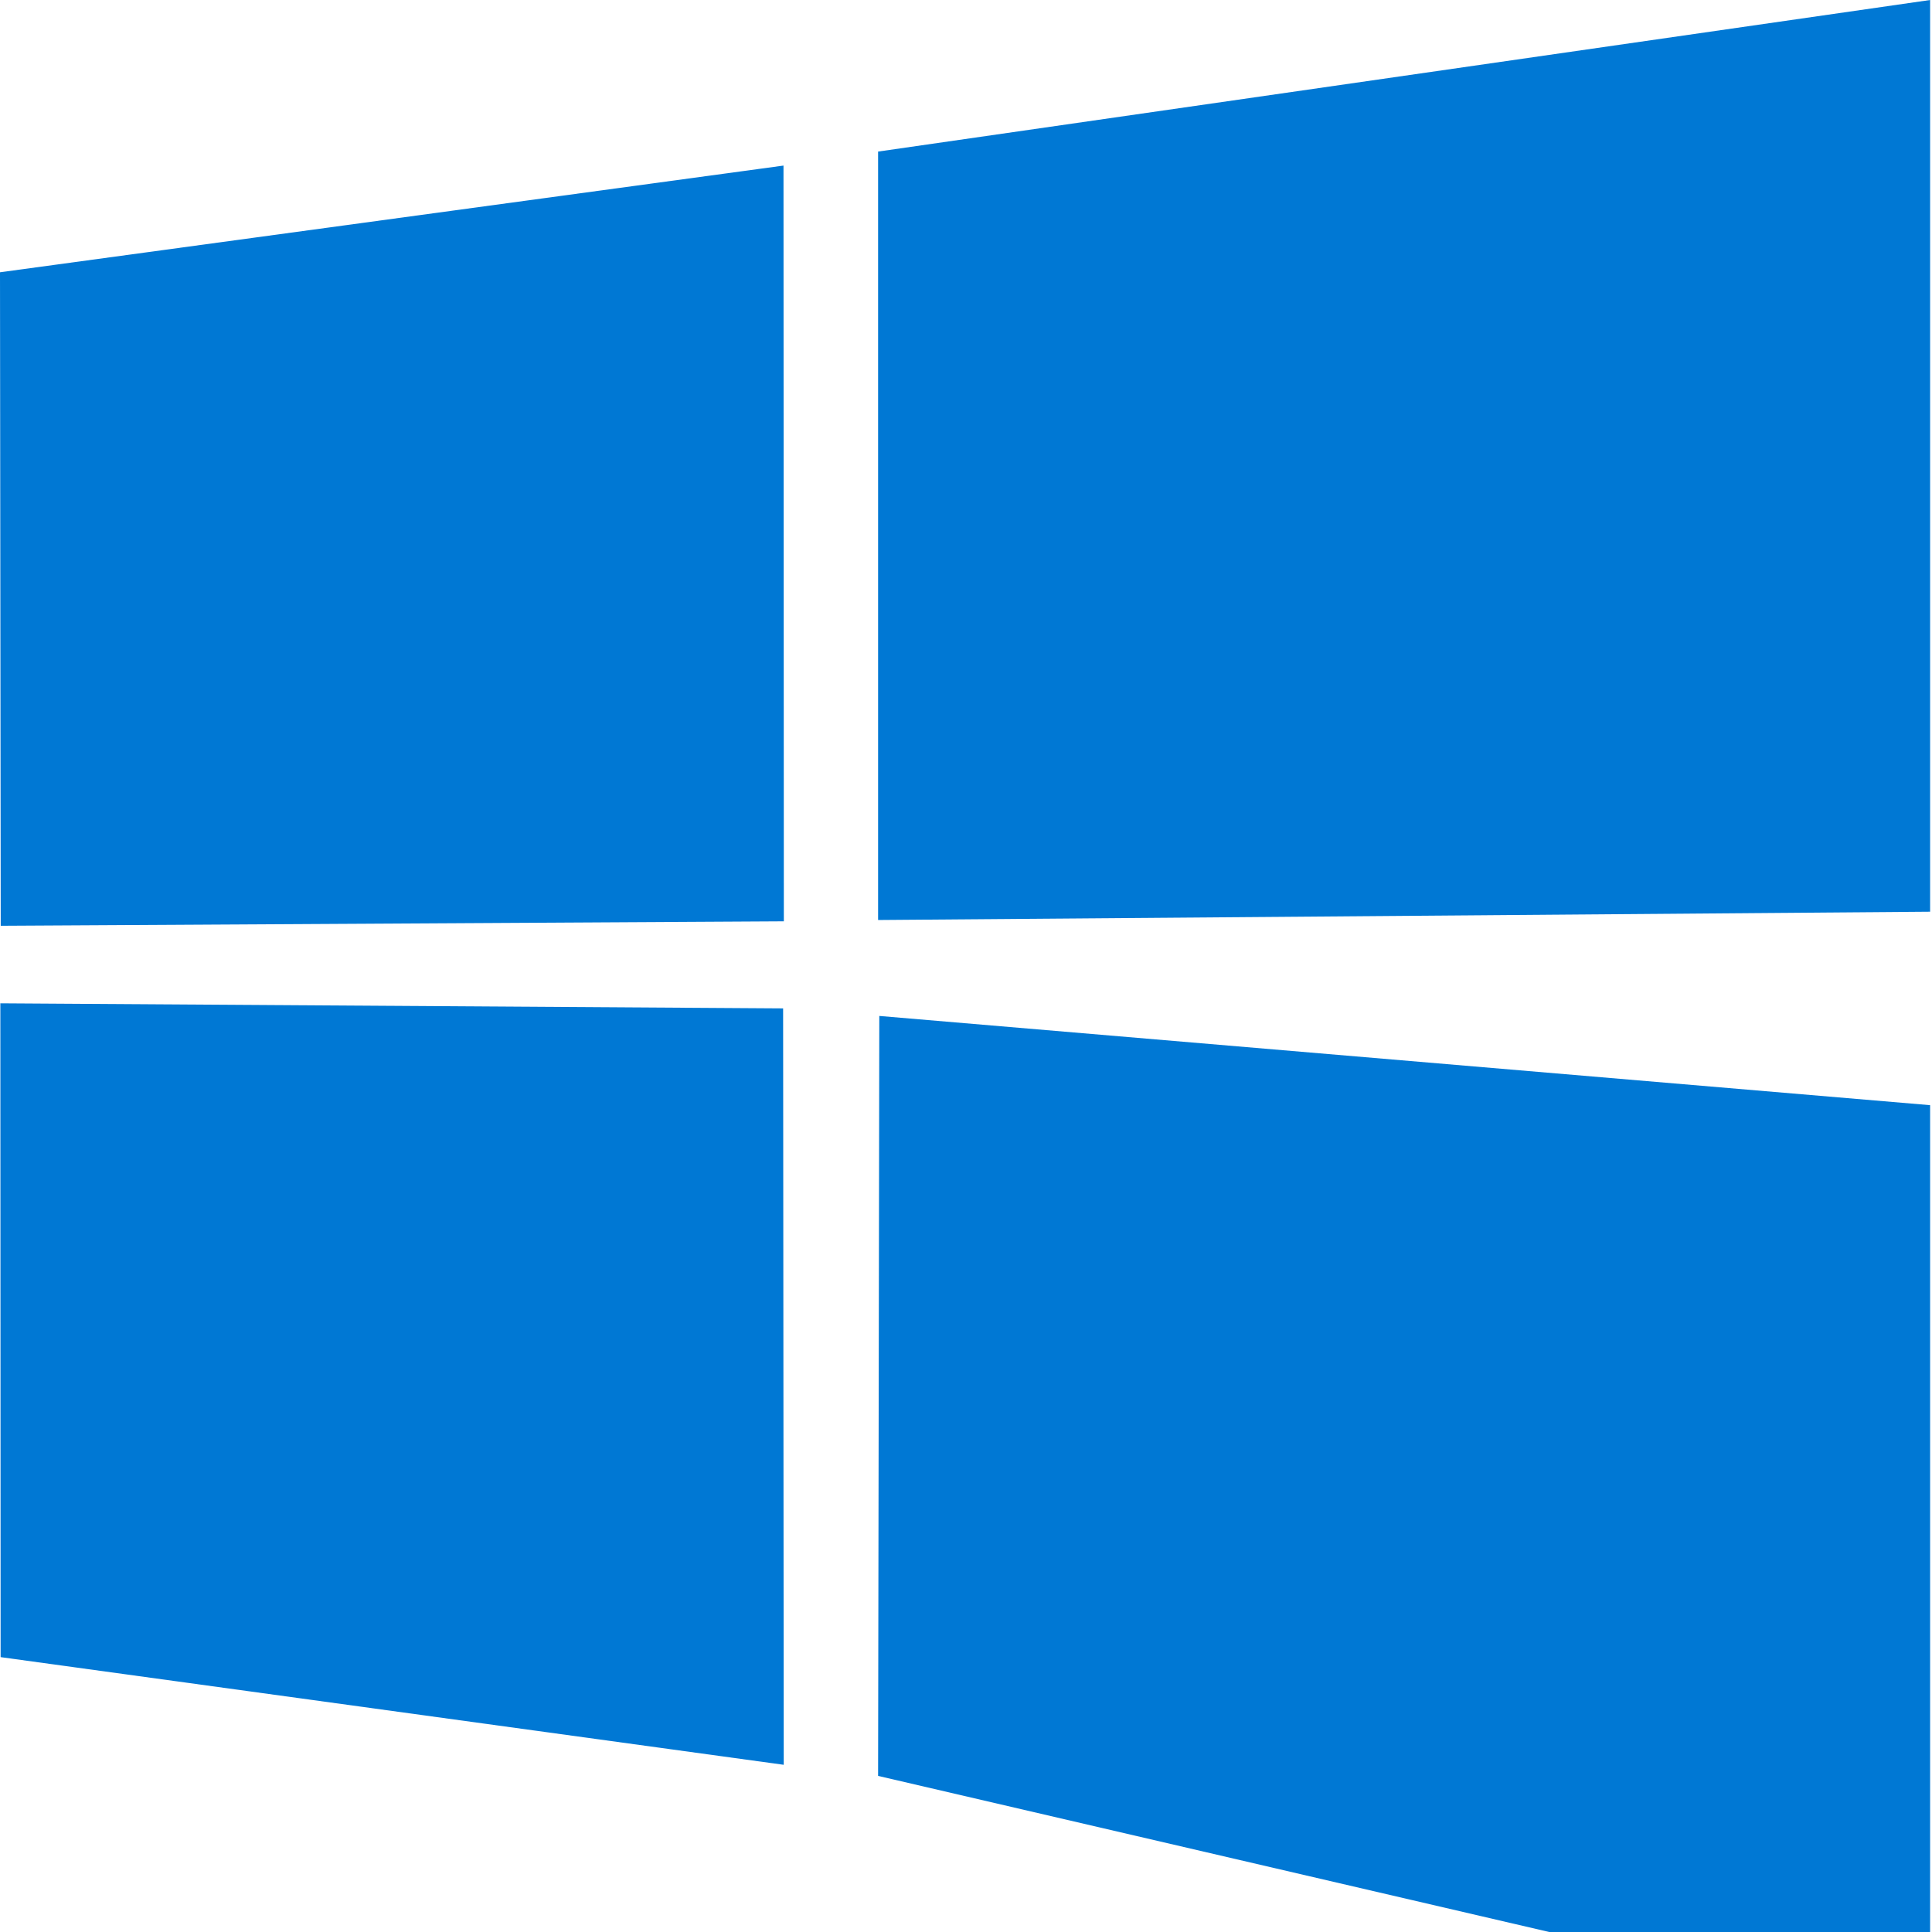
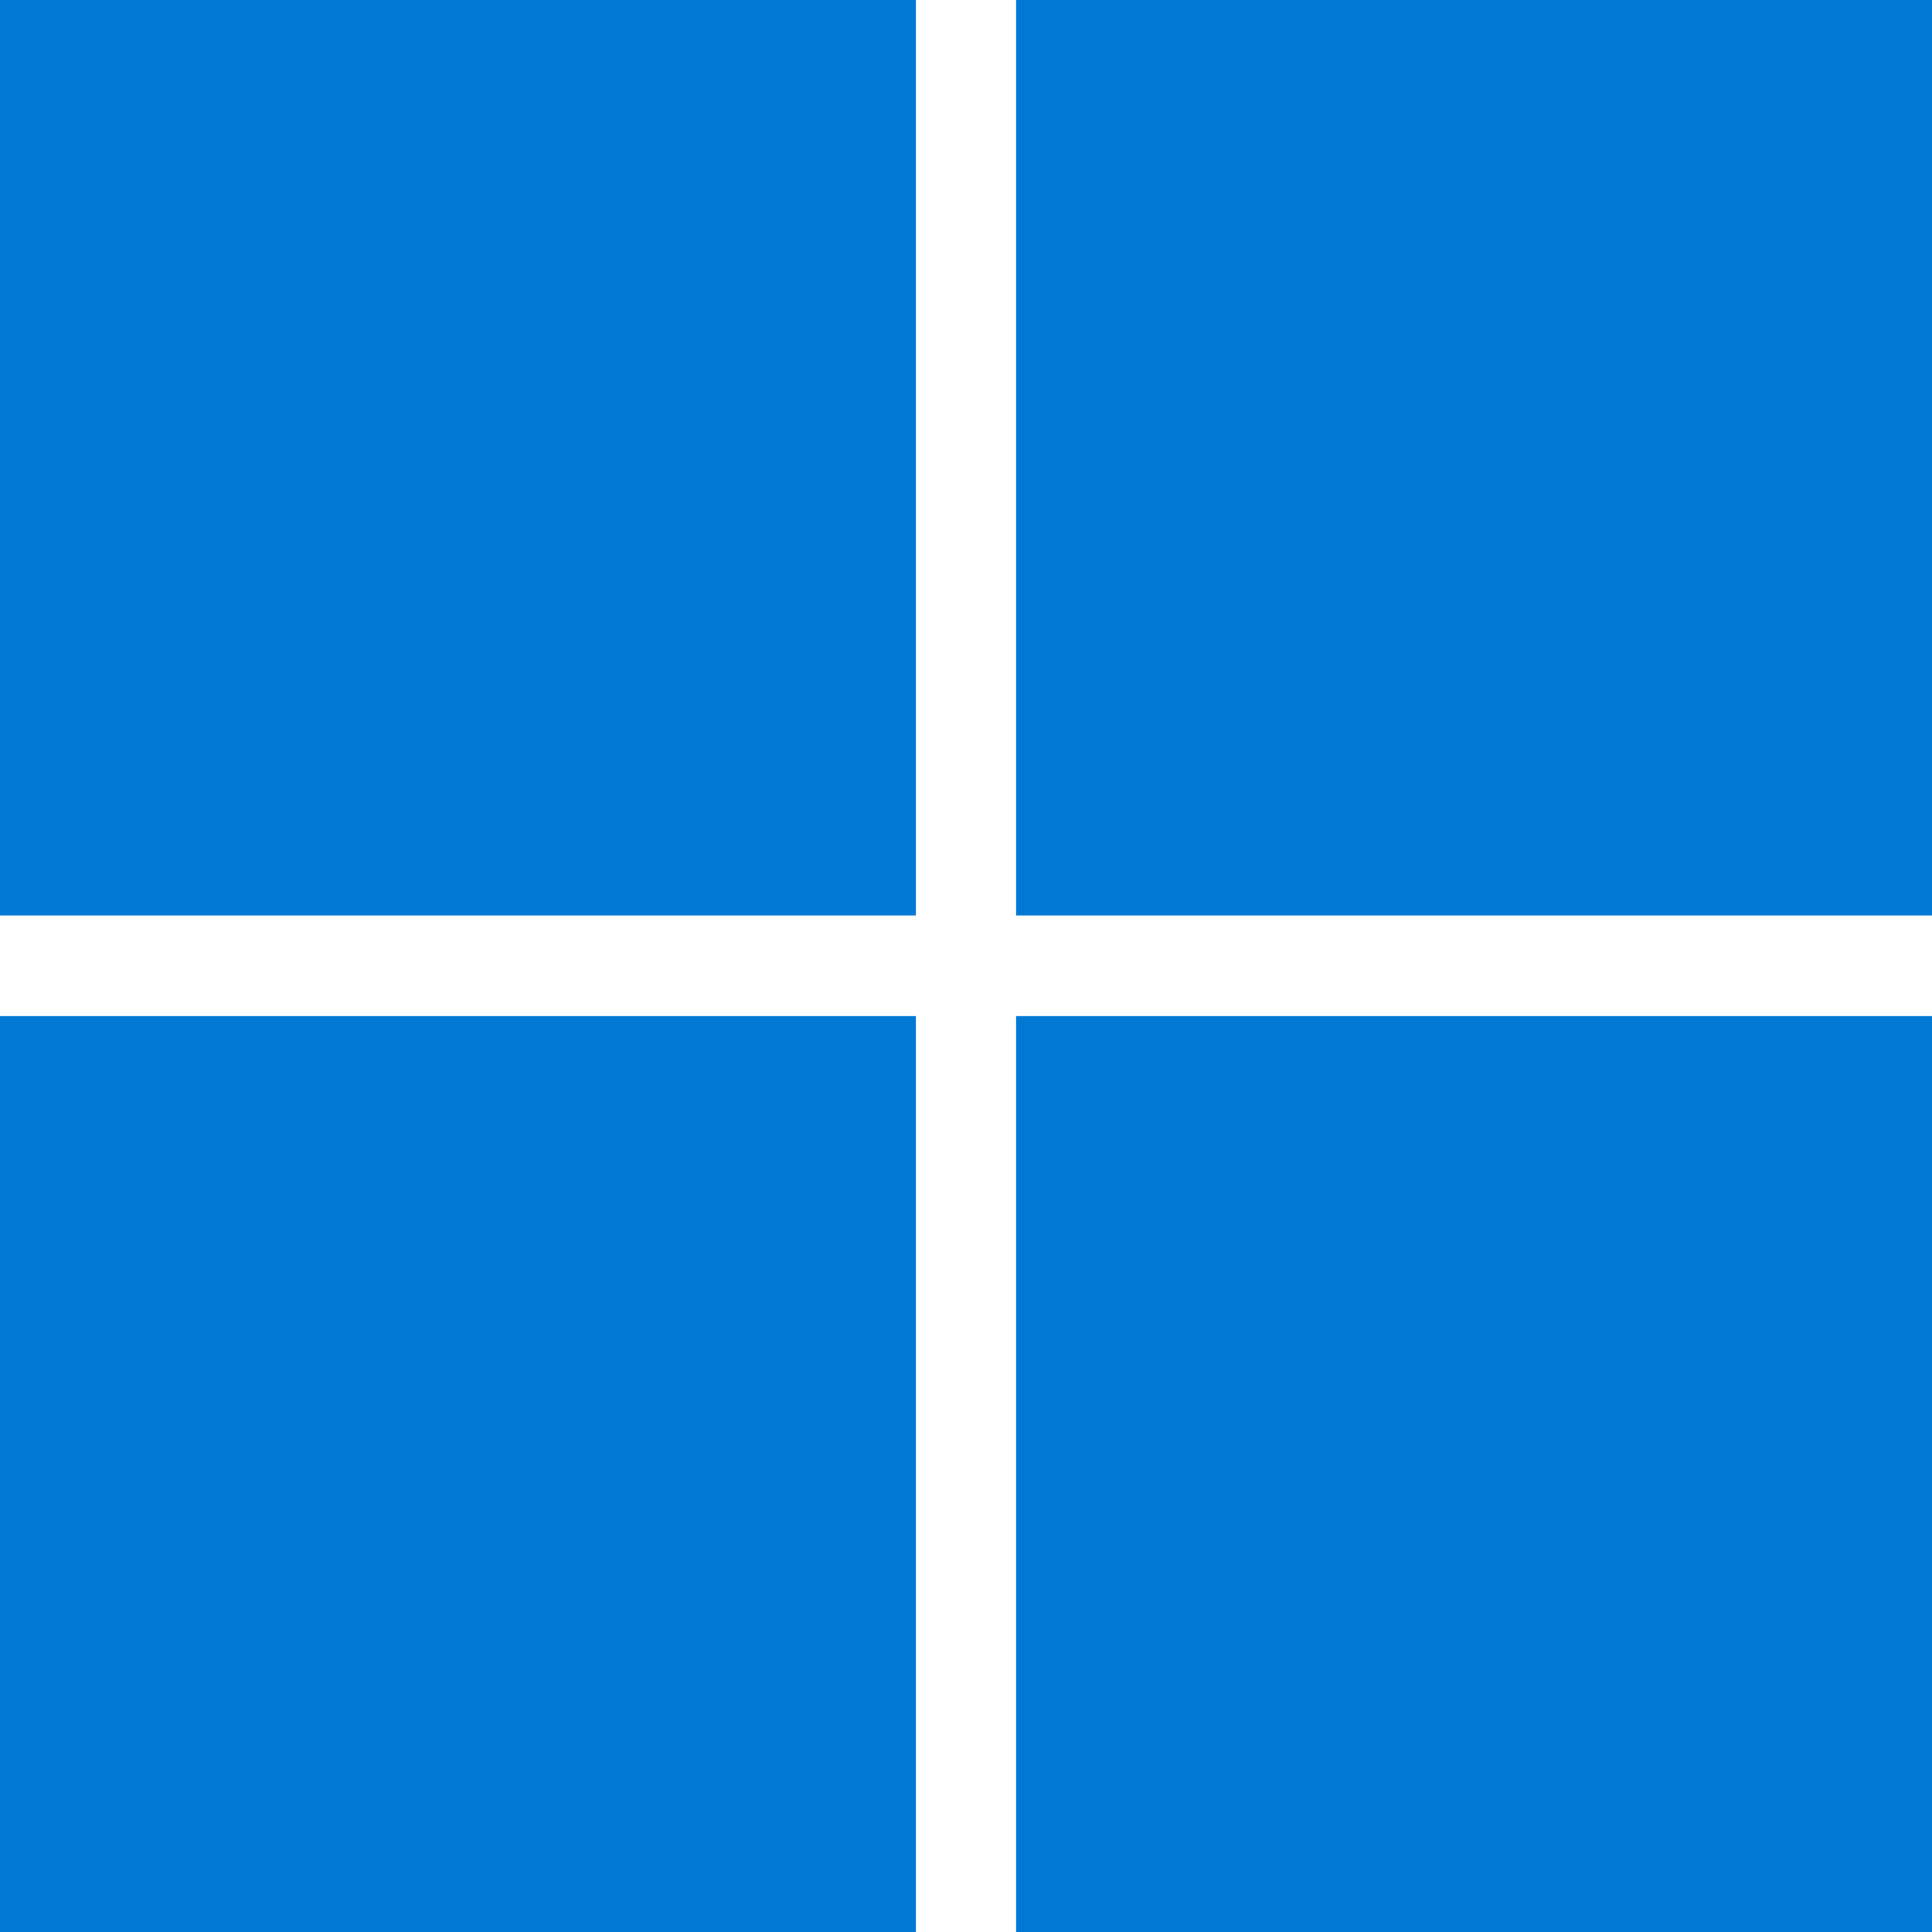
- <svg xmlns="http://www.w3.org/2000/svg" width="20" height="20" viewBox="0 0 88 88" fill="#0078D4">
-   <path d="M0 12.402l35.687-4.86.016 34.423-35.67.203zm35.67 33.529l.028 34.453L.028 75.48.016 45.7zm4.326-39.027L87.914 0v41.527l-47.918.378zm47.918 43.435v41.696L39.996 80.89l.055-34.615z" />
+ <svg xmlns="http://www.w3.org/2000/svg" width="20" height="20" viewBox="0 0 24 24">
+   <path fill="#0078D4" d="M0 0h11.377v11.372H0zm12.623 0H24v11.372H12.623zM0 12.623h11.377V24H0zm12.623 0H24V24H12.623z" />
</svg>
